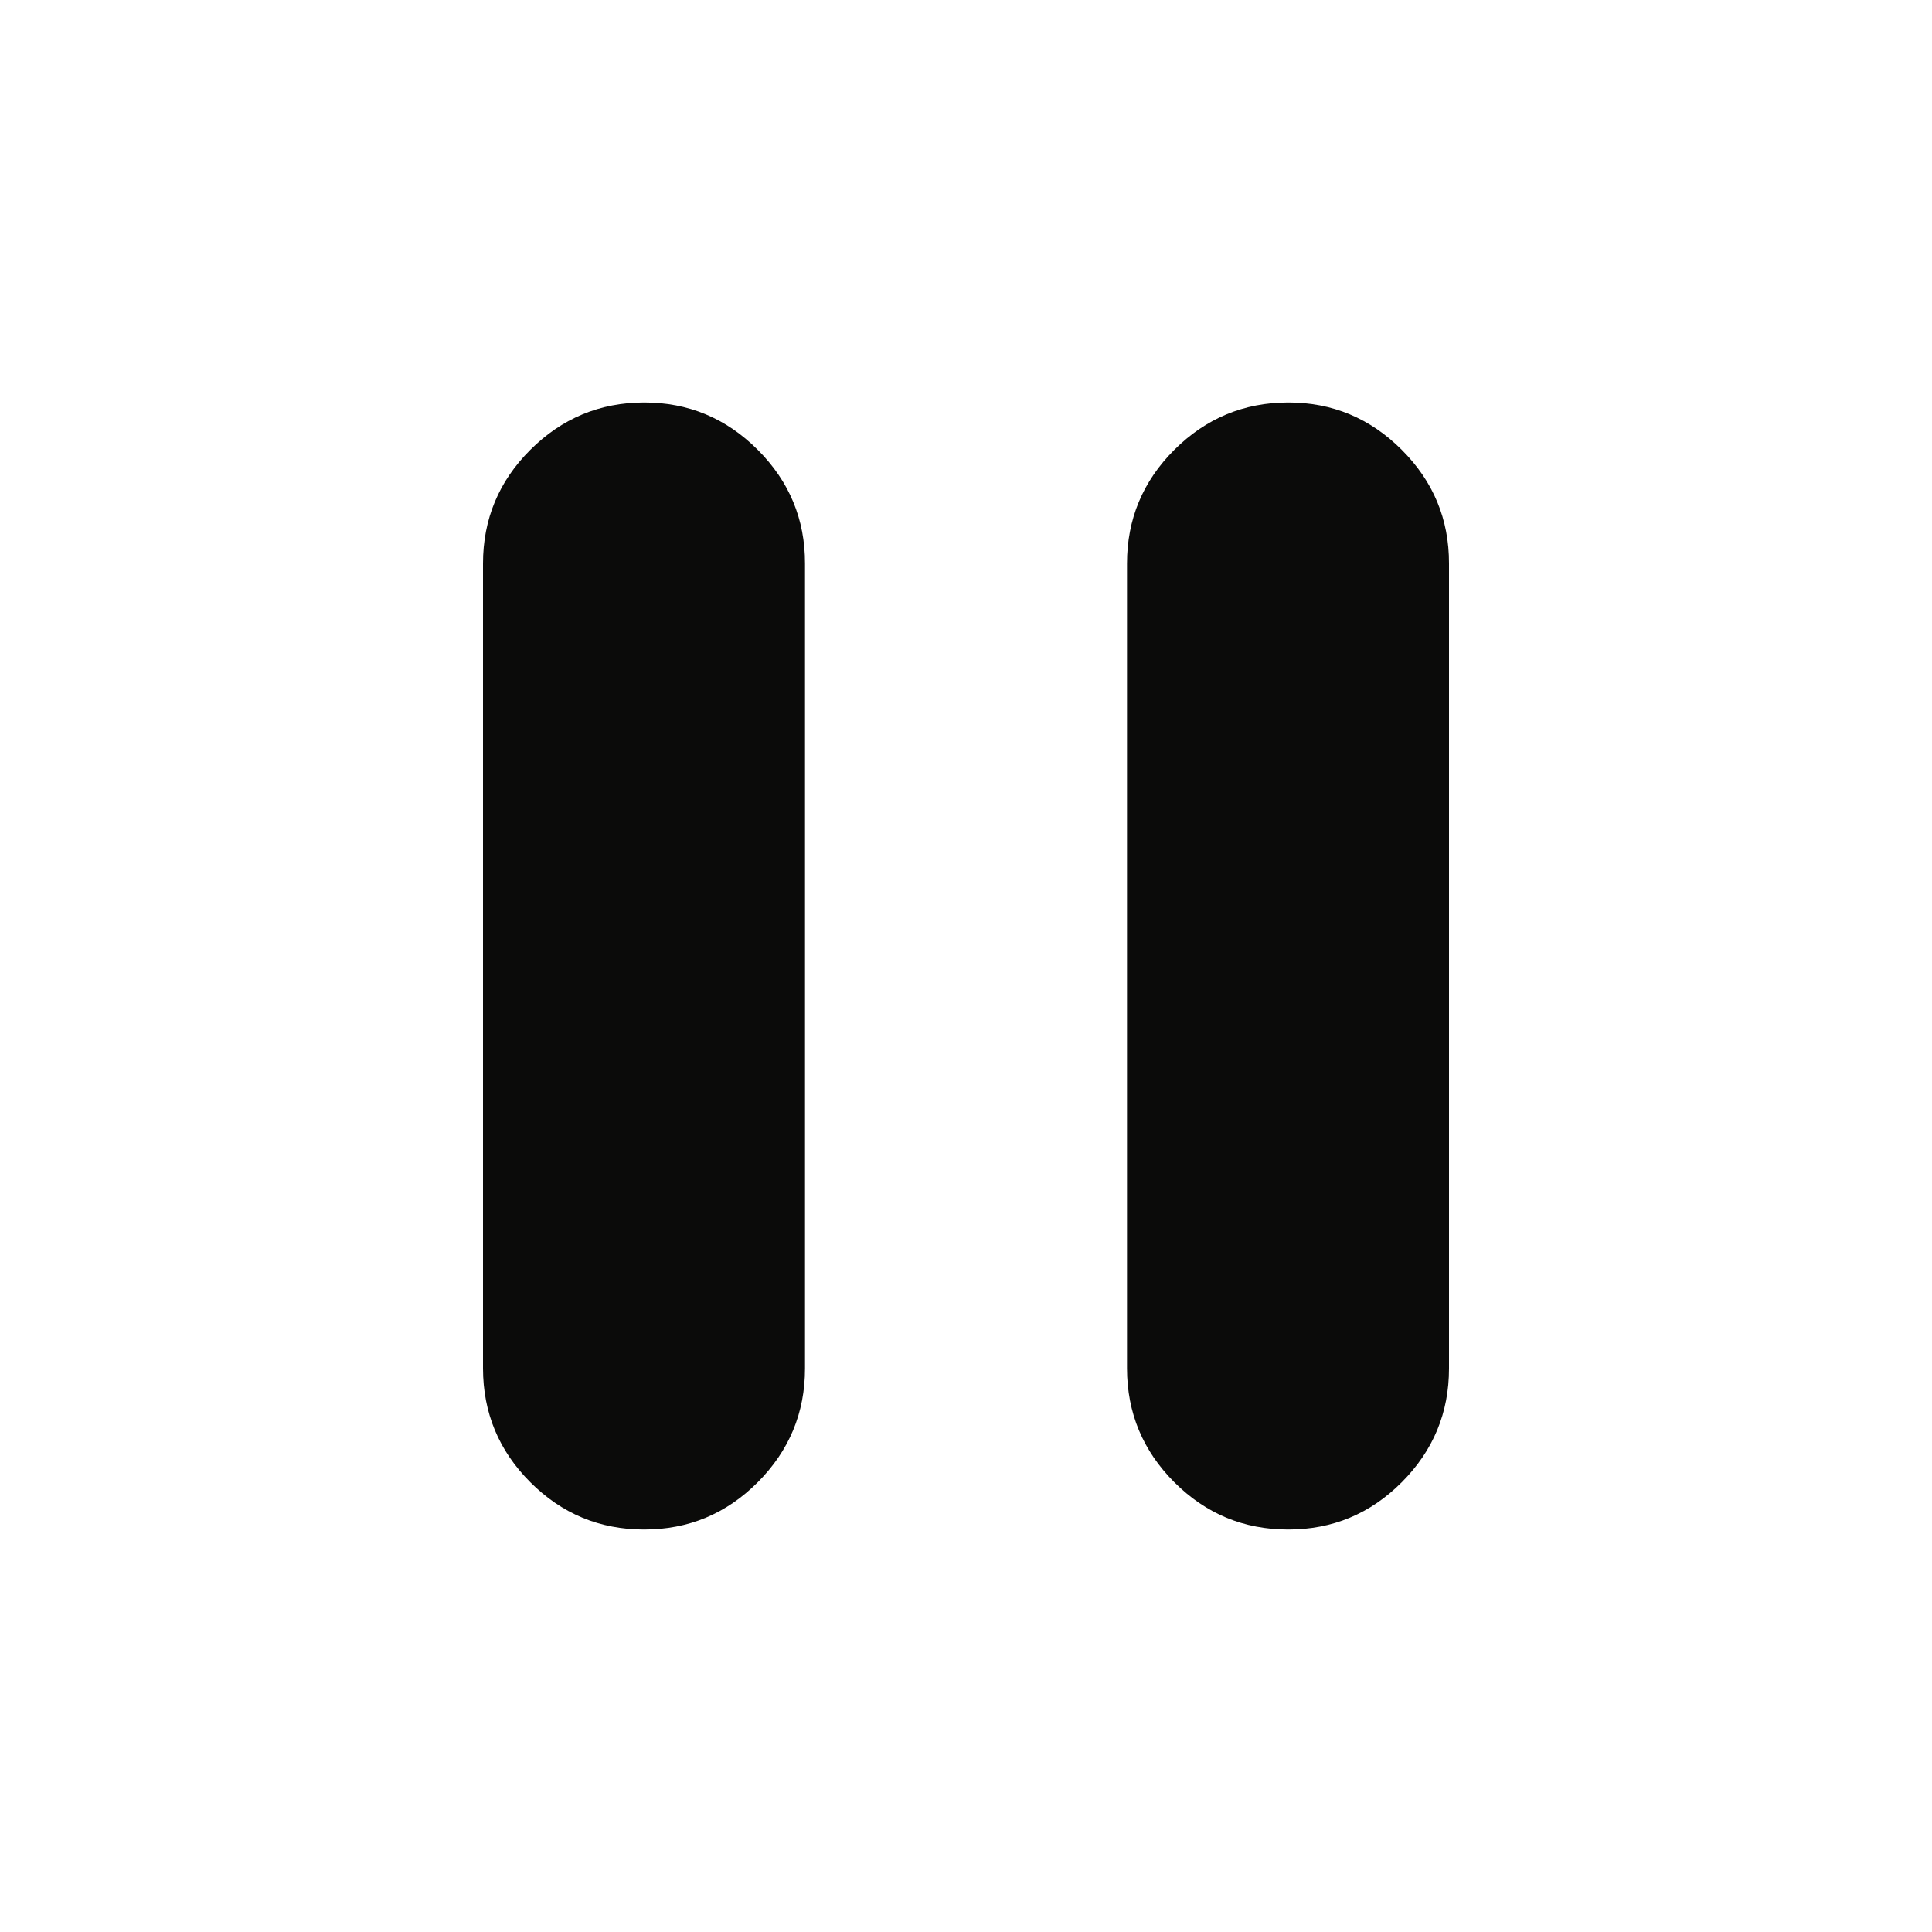
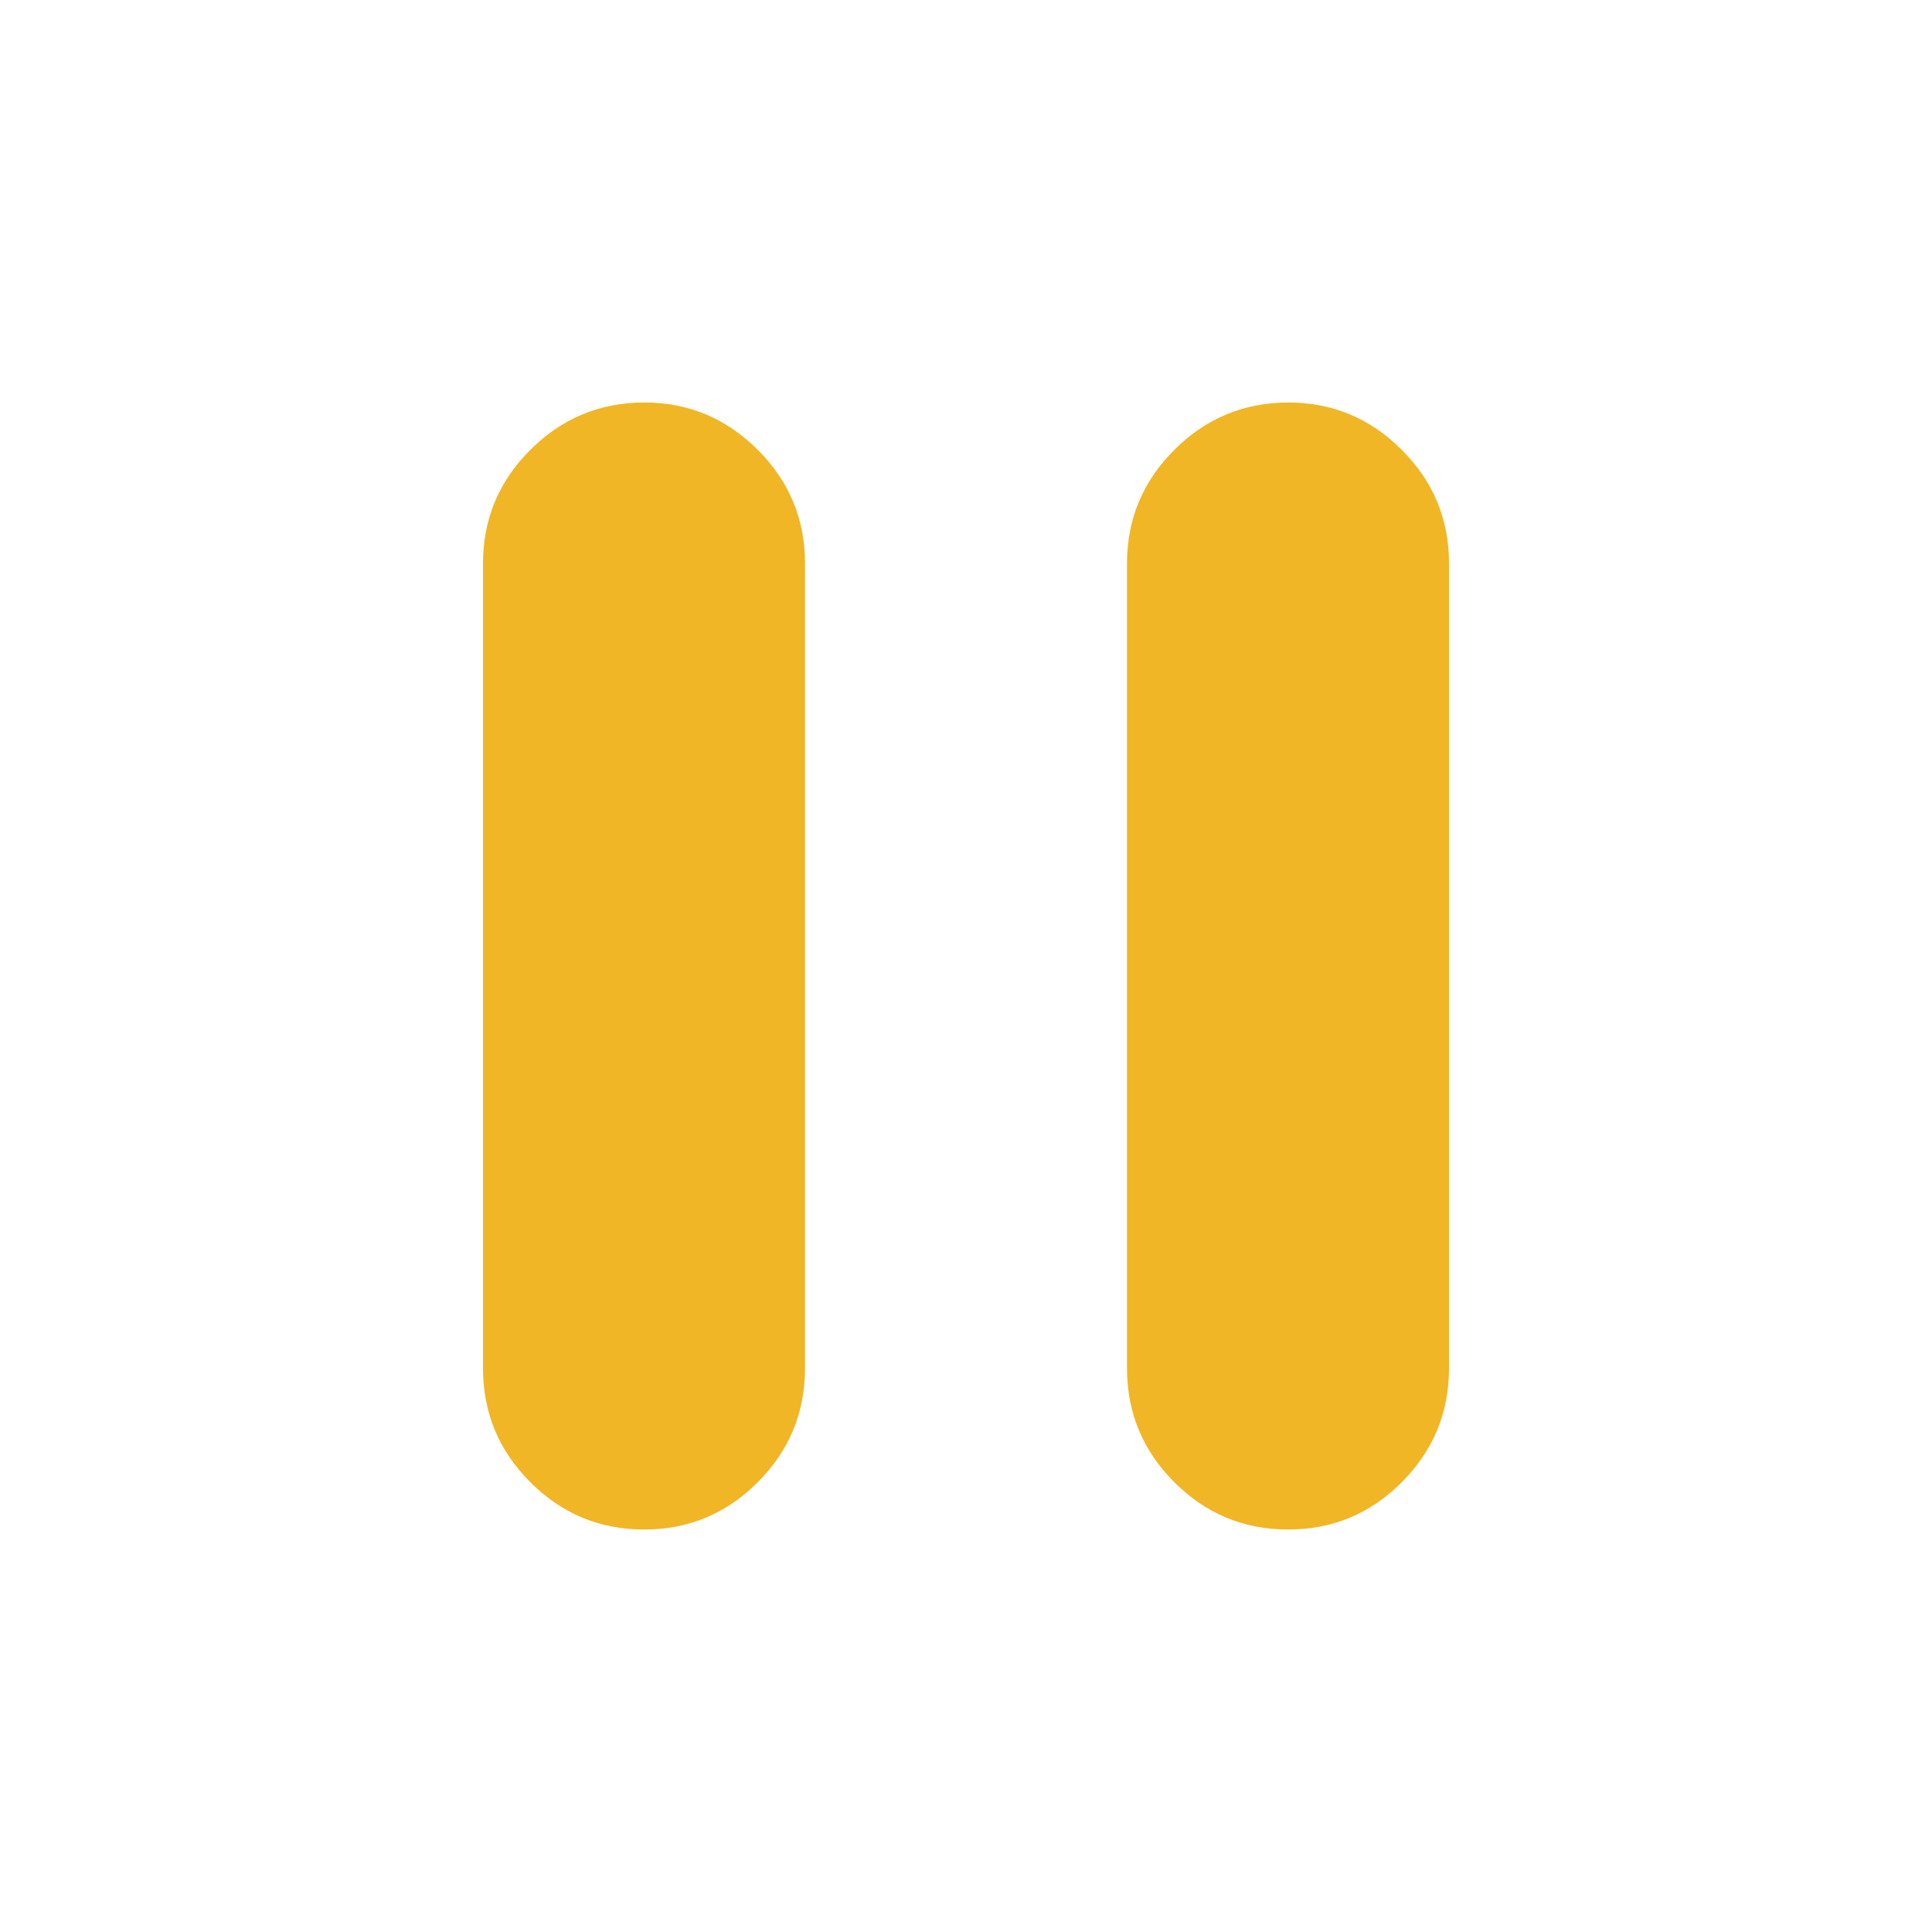
<svg xmlns="http://www.w3.org/2000/svg" width="24" height="24" viewBox="0 0 24 24" fill="none">
-   <path d="M16 19C15.45 19 14.979 18.804 14.588 18.413C14.197 18.022 14.001 17.551 14 17V7C14 6.45 14.196 5.979 14.588 5.588C14.98 5.197 15.451 5.001 16 5C16.549 4.999 17.02 5.195 17.413 5.588C17.806 5.981 18.001 6.451 18 7V17C18 17.55 17.804 18.021 17.413 18.413C17.022 18.805 16.551 19.001 16 19ZM8 19C7.45 19 6.979 18.804 6.588 18.413C6.197 18.022 6.001 17.551 6 17V7C6 6.45 6.196 5.979 6.588 5.588C6.98 5.197 7.451 5.001 8 5C8.549 4.999 9.02 5.195 9.413 5.588C9.806 5.981 10.001 6.451 10 7V17C10 17.55 9.804 18.021 9.413 18.413C9.022 18.805 8.551 19.001 8 19Z" fill="#0B0B0A" />
+   <path d="M16 19C15.45 19 14.979 18.804 14.588 18.413C14.197 18.022 14.001 17.551 14 17V7C14 6.45 14.196 5.979 14.588 5.588C14.98 5.197 15.451 5.001 16 5C16.549 4.999 17.02 5.195 17.413 5.588C17.806 5.981 18.001 6.451 18 7V17C18 17.55 17.804 18.021 17.413 18.413C17.022 18.805 16.551 19.001 16 19ZM8 19C7.45 19 6.979 18.804 6.588 18.413C6.197 18.022 6.001 17.551 6 17V7C6 6.45 6.196 5.979 6.588 5.588C6.98 5.197 7.451 5.001 8 5C8.549 4.999 9.02 5.195 9.413 5.588C9.806 5.981 10.001 6.451 10 7V17C10 17.55 9.804 18.021 9.413 18.413C9.022 18.805 8.551 19.001 8 19Z" fill="#F1B626" />
</svg>
